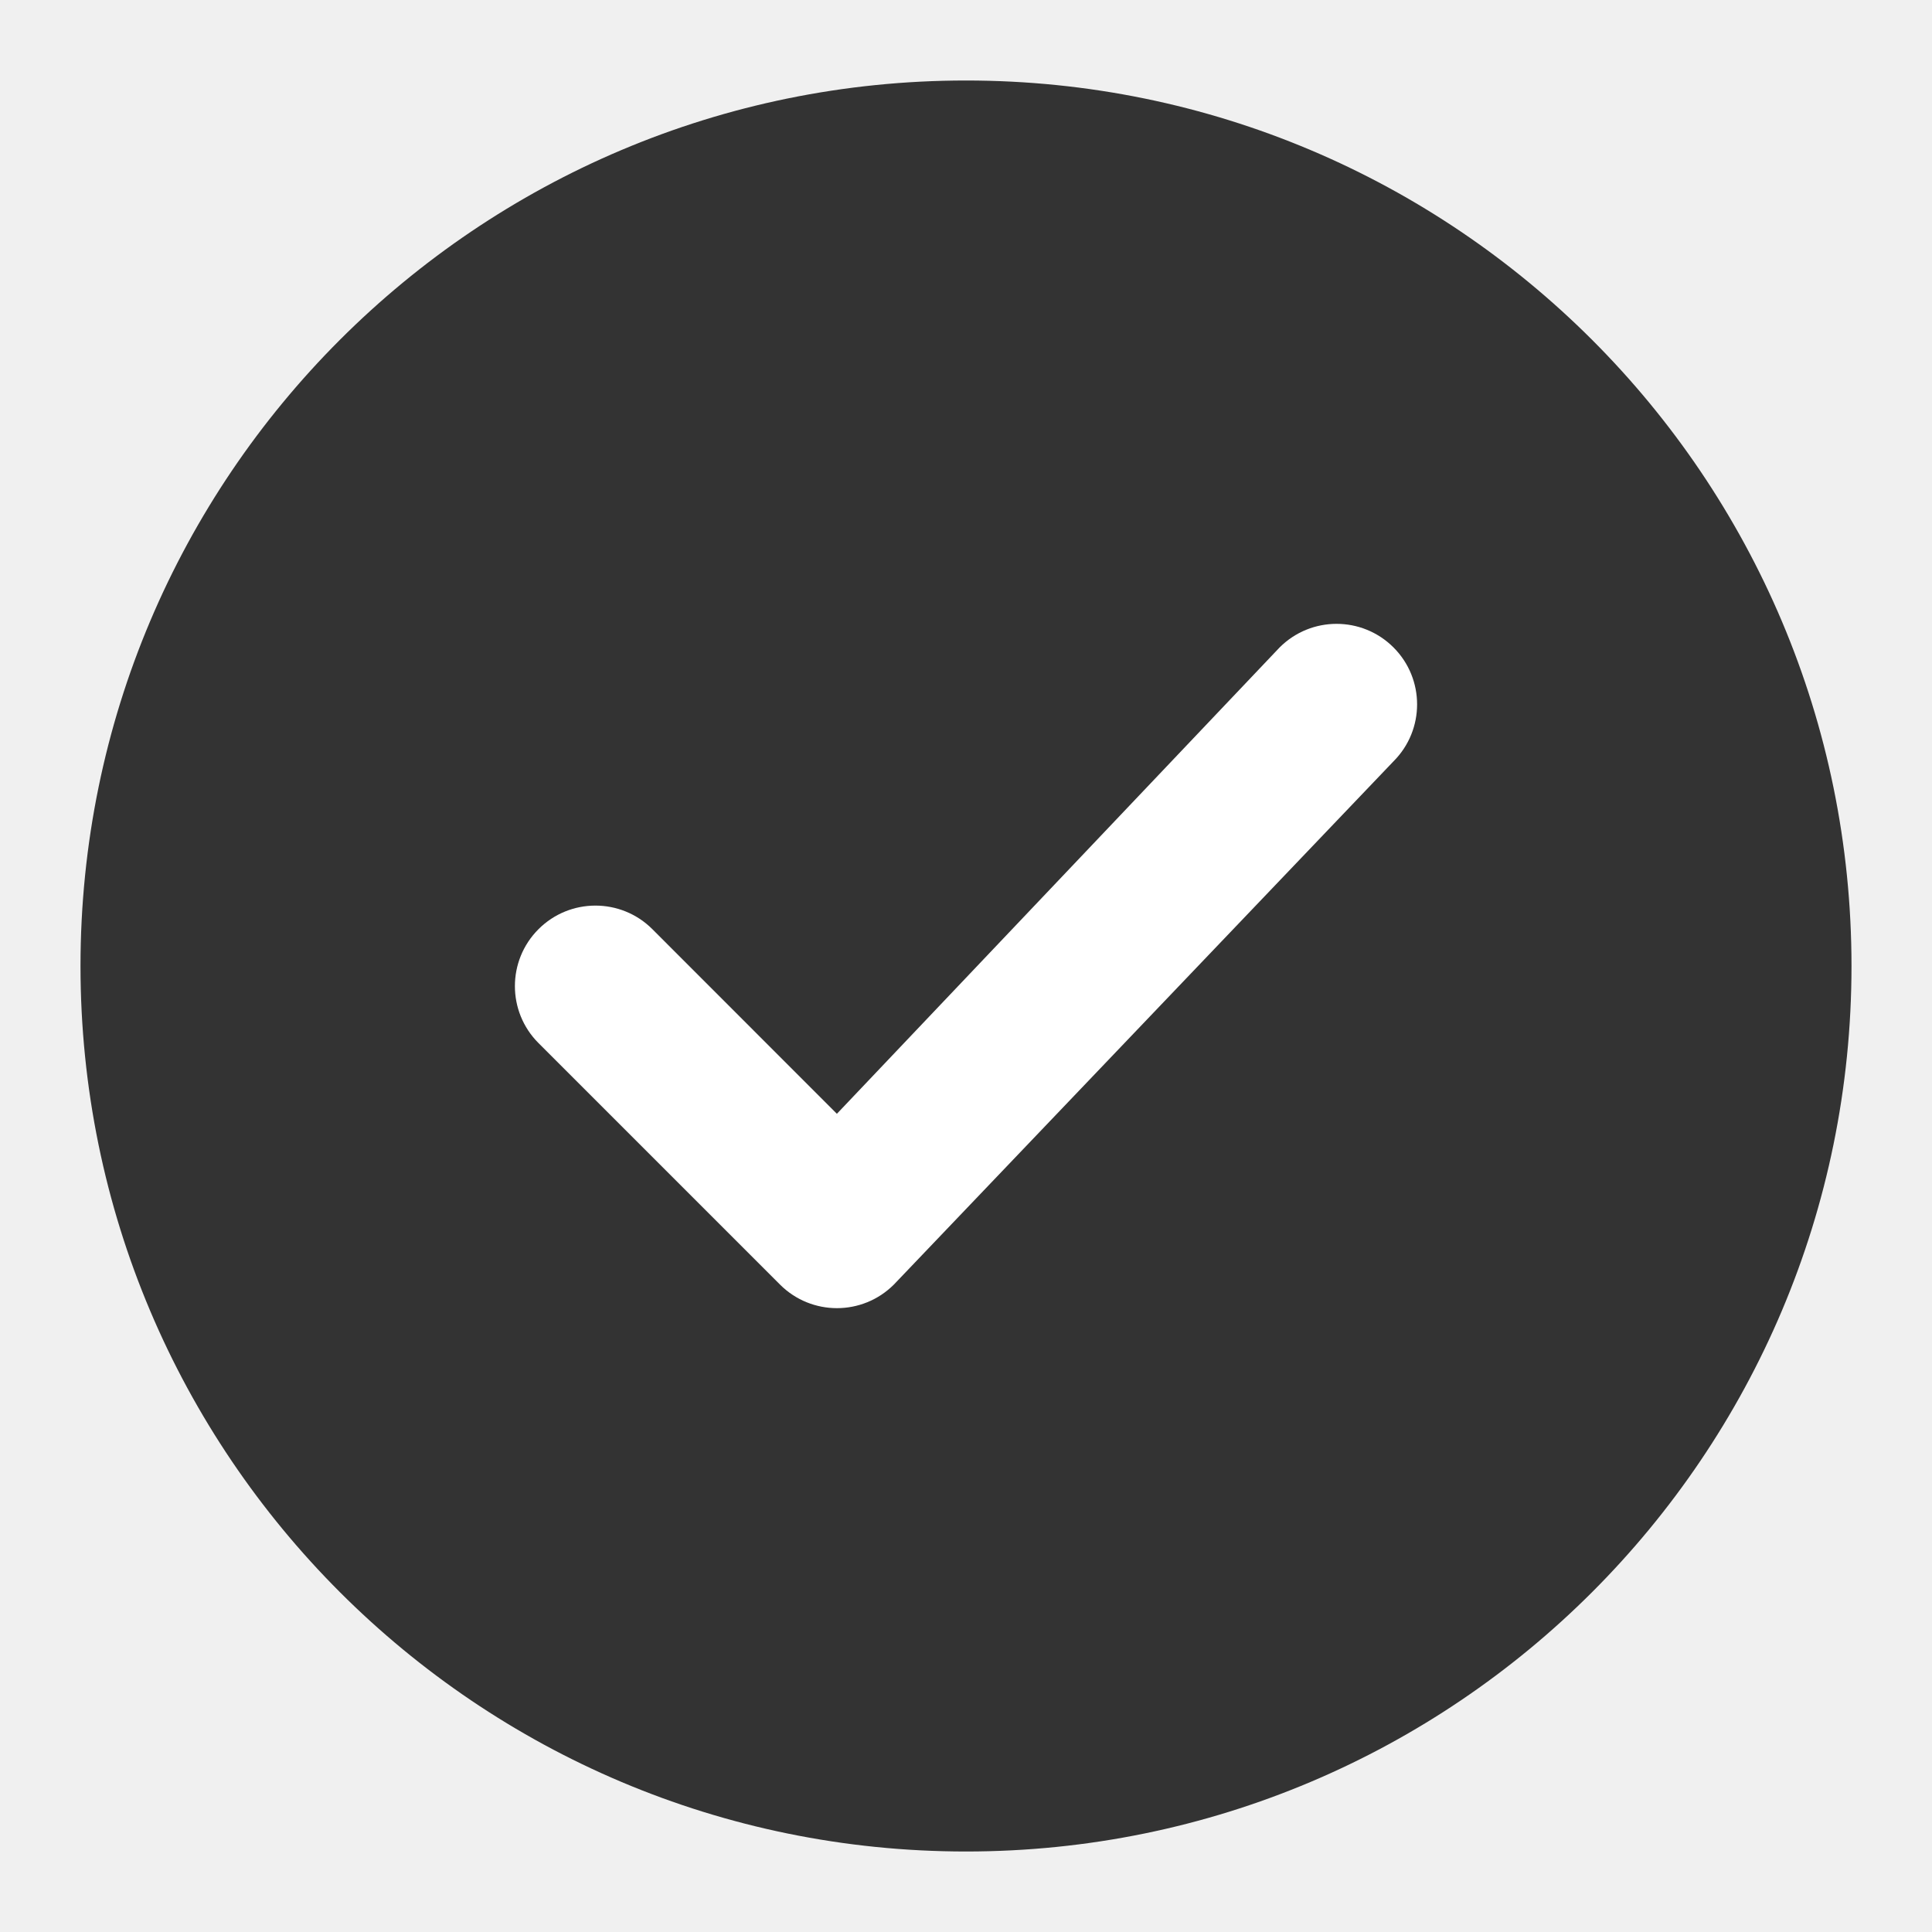
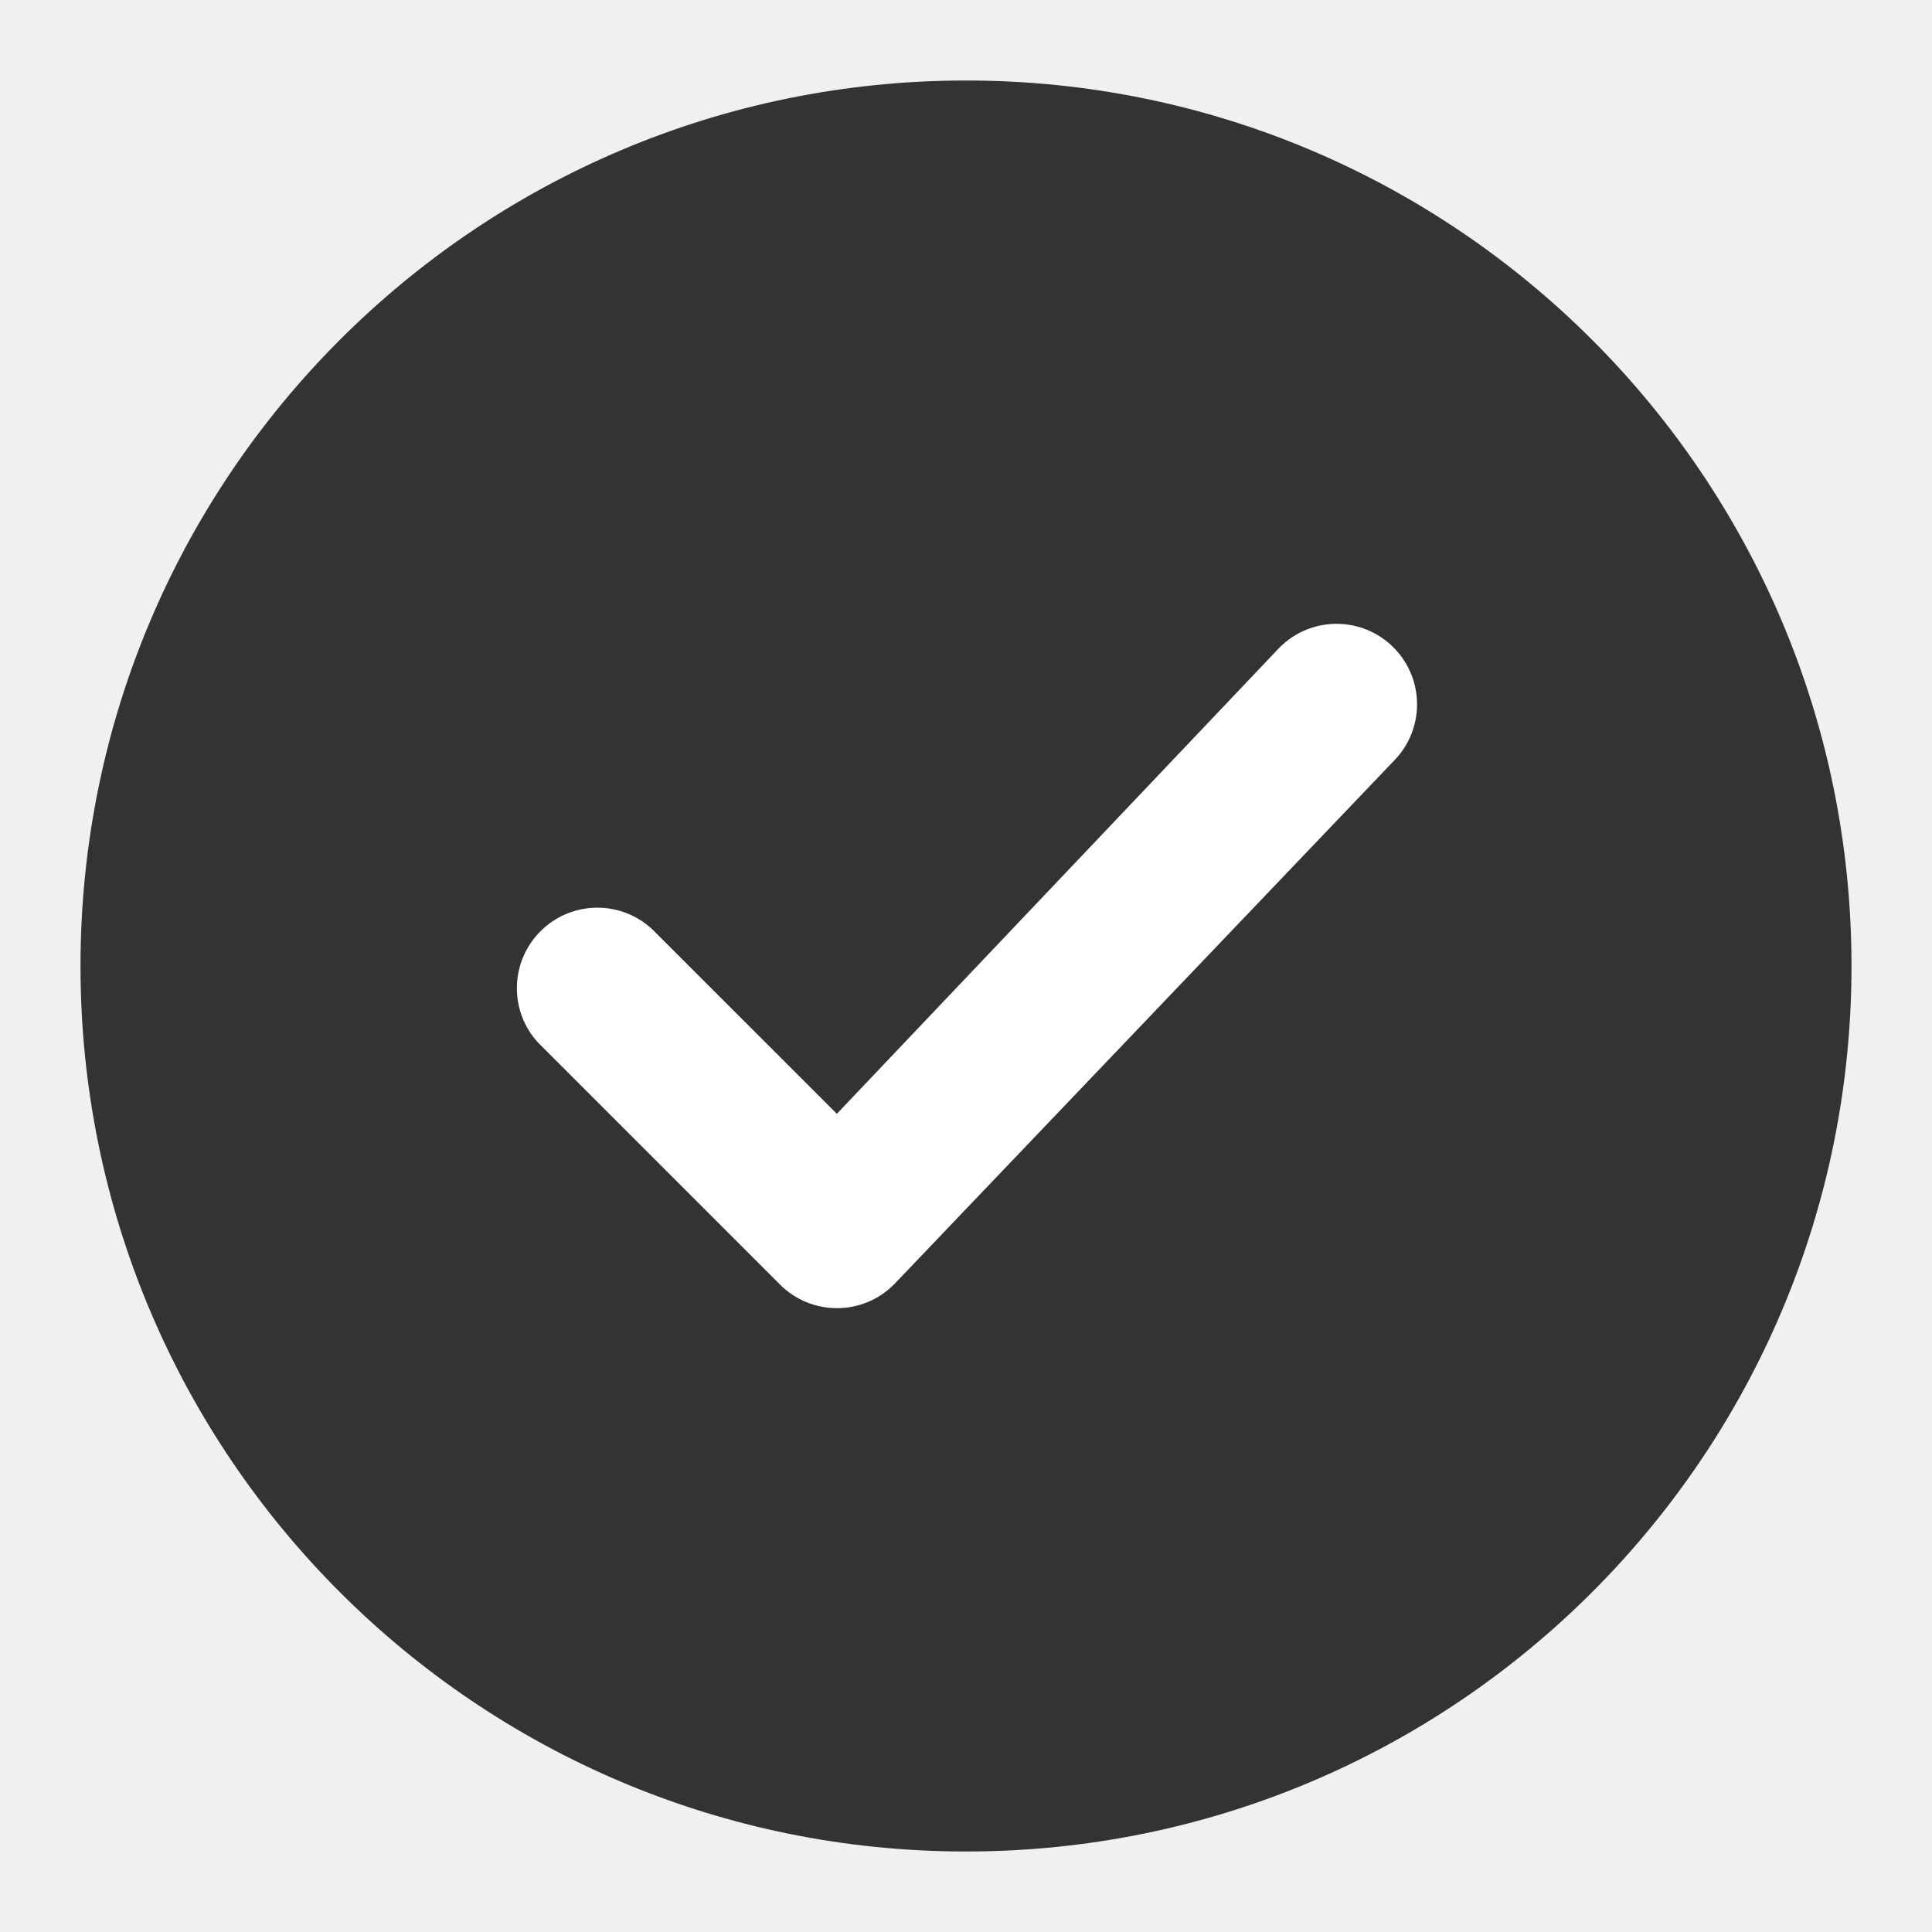
- <svg xmlns="http://www.w3.org/2000/svg" width="18" height="18" viewBox="0 0 18 18" fill="none">
-   <path fill-rule="evenodd" clip-rule="evenodd" d="M0.75 9C0.75 4.444 4.444 0.75 9 0.75C13.556 0.75 17.25 4.444 17.25 9C17.25 13.556 13.556 17.25 9 17.25C4.444 17.25 0.75 13.556 0.75 9Z" fill="#333333" />
-   <path fill-rule="evenodd" clip-rule="evenodd" d="M12.983 6.032C13.276 6.325 13.276 6.8 12.983 7.093L8.328 11.968C8.035 12.261 7.56 12.261 7.267 11.968L5.017 9.718C4.724 9.425 4.724 8.95 5.017 8.657C5.31 8.364 5.785 8.364 6.078 8.657L7.797 10.377L11.922 6.032C12.215 5.739 12.69 5.739 12.983 6.032Z" fill="white" />
+ <svg xmlns="http://www.w3.org/2000/svg" width="18" height="18" fill="none">
+   <path fill-rule="evenodd" clip-rule="evenodd" d="M.75 9a8.25 8.25 0 1 1 16.5 0A8.25 8.25 0 0 1 .75 9Z" fill="#333" />
+   <path fill-rule="evenodd" clip-rule="evenodd" d="M12.983 6.032a.75.75 0 0 1 0 1.06l-4.655 4.876a.75.75 0 0 1-1.061 0l-2.25-2.25a.75.75 0 0 1 1.06-1.06l1.72 1.719 4.125-4.345a.75.75 0 0 1 1.061 0Z" fill="#fff" />
</svg>
